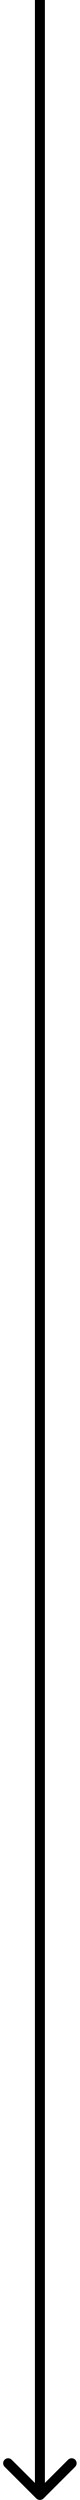
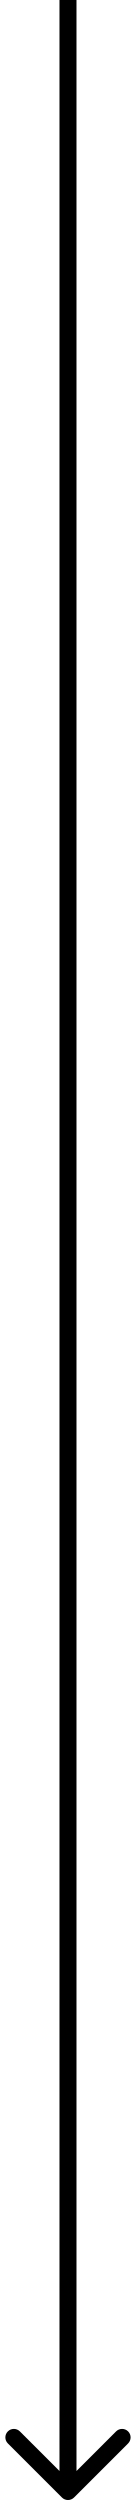
- <svg xmlns="http://www.w3.org/2000/svg" width="16" height="501" viewBox="0 0 16 501" fill="none">
-   <path d="M7.288 500.704C7.678 501.095 8.311 501.095 8.702 500.704L15.066 494.34C15.456 493.95 15.456 493.317 15.066 492.926C14.675 492.535 14.042 492.535 13.652 492.926L7.995 498.583L2.338 492.926C1.947 492.535 1.314 492.535 0.924 492.926C0.533 493.317 0.533 493.95 0.924 494.34L7.288 500.704ZM6.995 -0.003L6.995 499.997H8.995L8.995 -0.003L6.995 -0.003Z" fill="black" />
+ <svg xmlns="http://www.w3.org/2000/svg" width="16" height="294" viewBox="0 0 16 294" fill="none">
+   <path d="M7.288 293.711C7.678 294.102 8.311 294.102 8.702 293.711L15.066 287.347C15.456 286.956 15.456 286.323 15.066 285.933C14.675 285.542 14.042 285.542 13.652 285.933L7.995 291.59L2.338 285.933C1.947 285.542 1.314 285.542 0.924 285.933C0.533 286.323 0.533 286.956 0.924 287.347L7.288 293.711ZM6.995 -0.003L6.995 293.004H8.995L8.995 -0.003L6.995 -0.003Z" fill="black" />
</svg>
